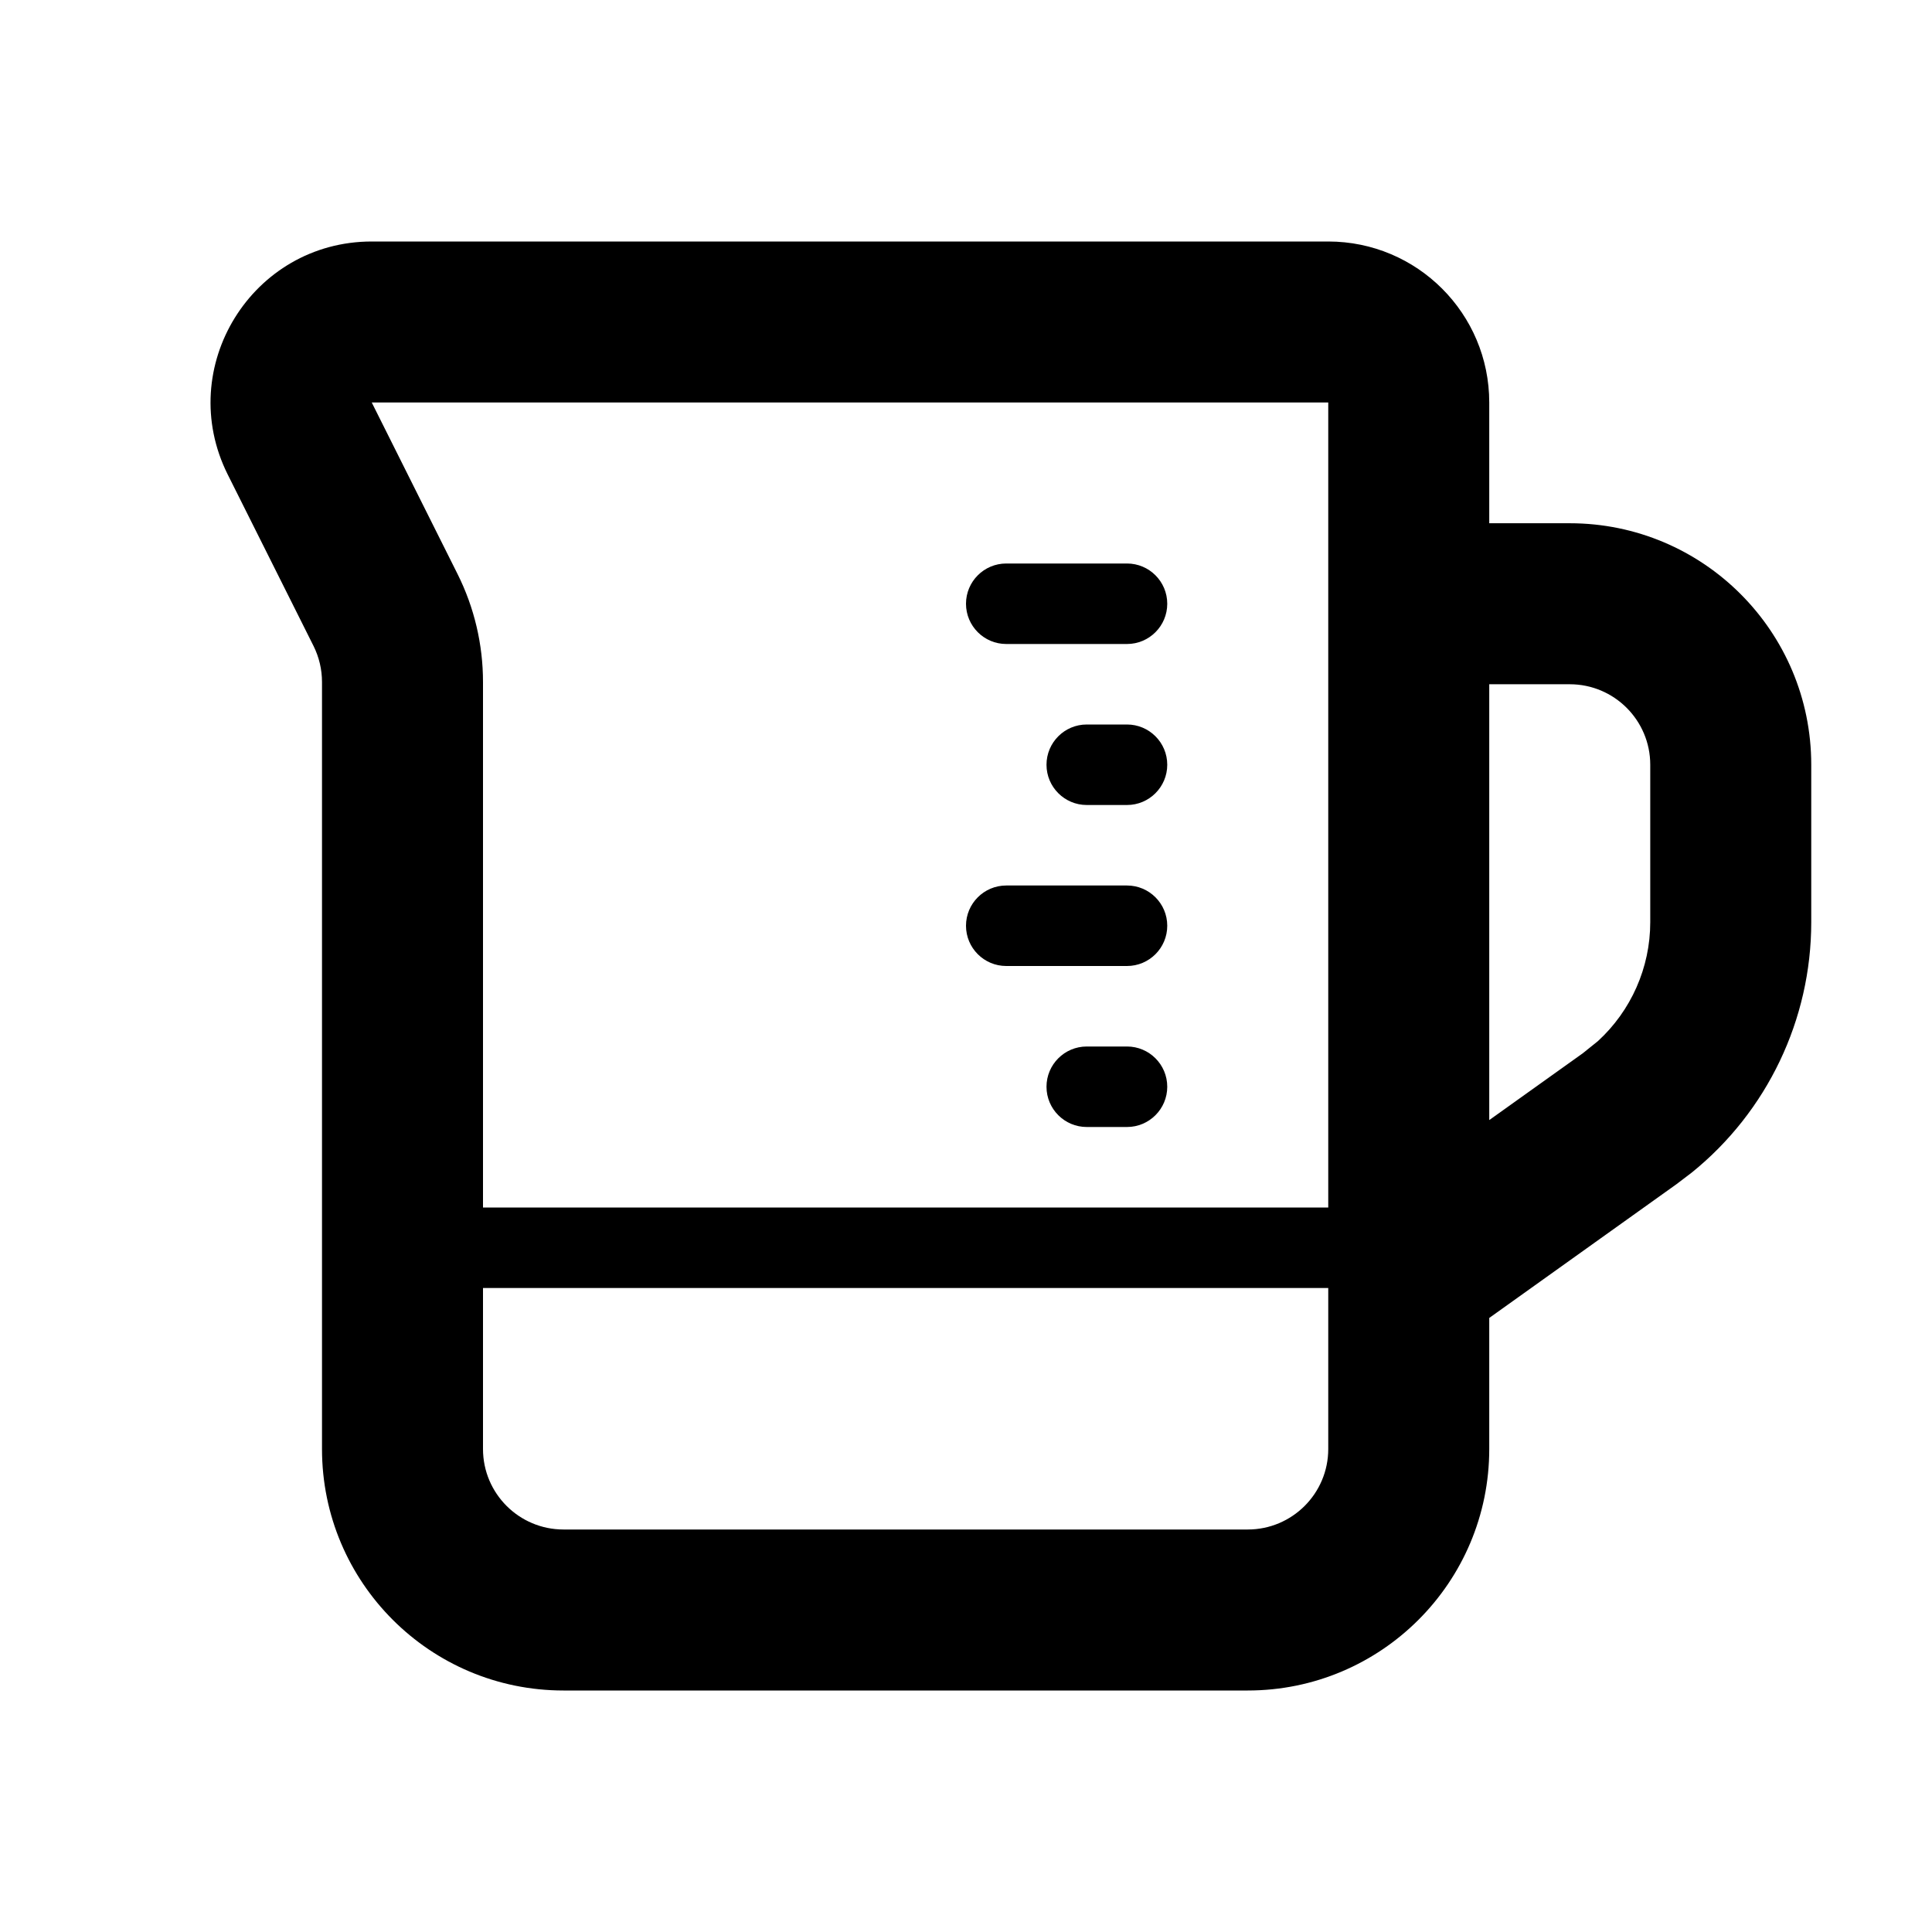
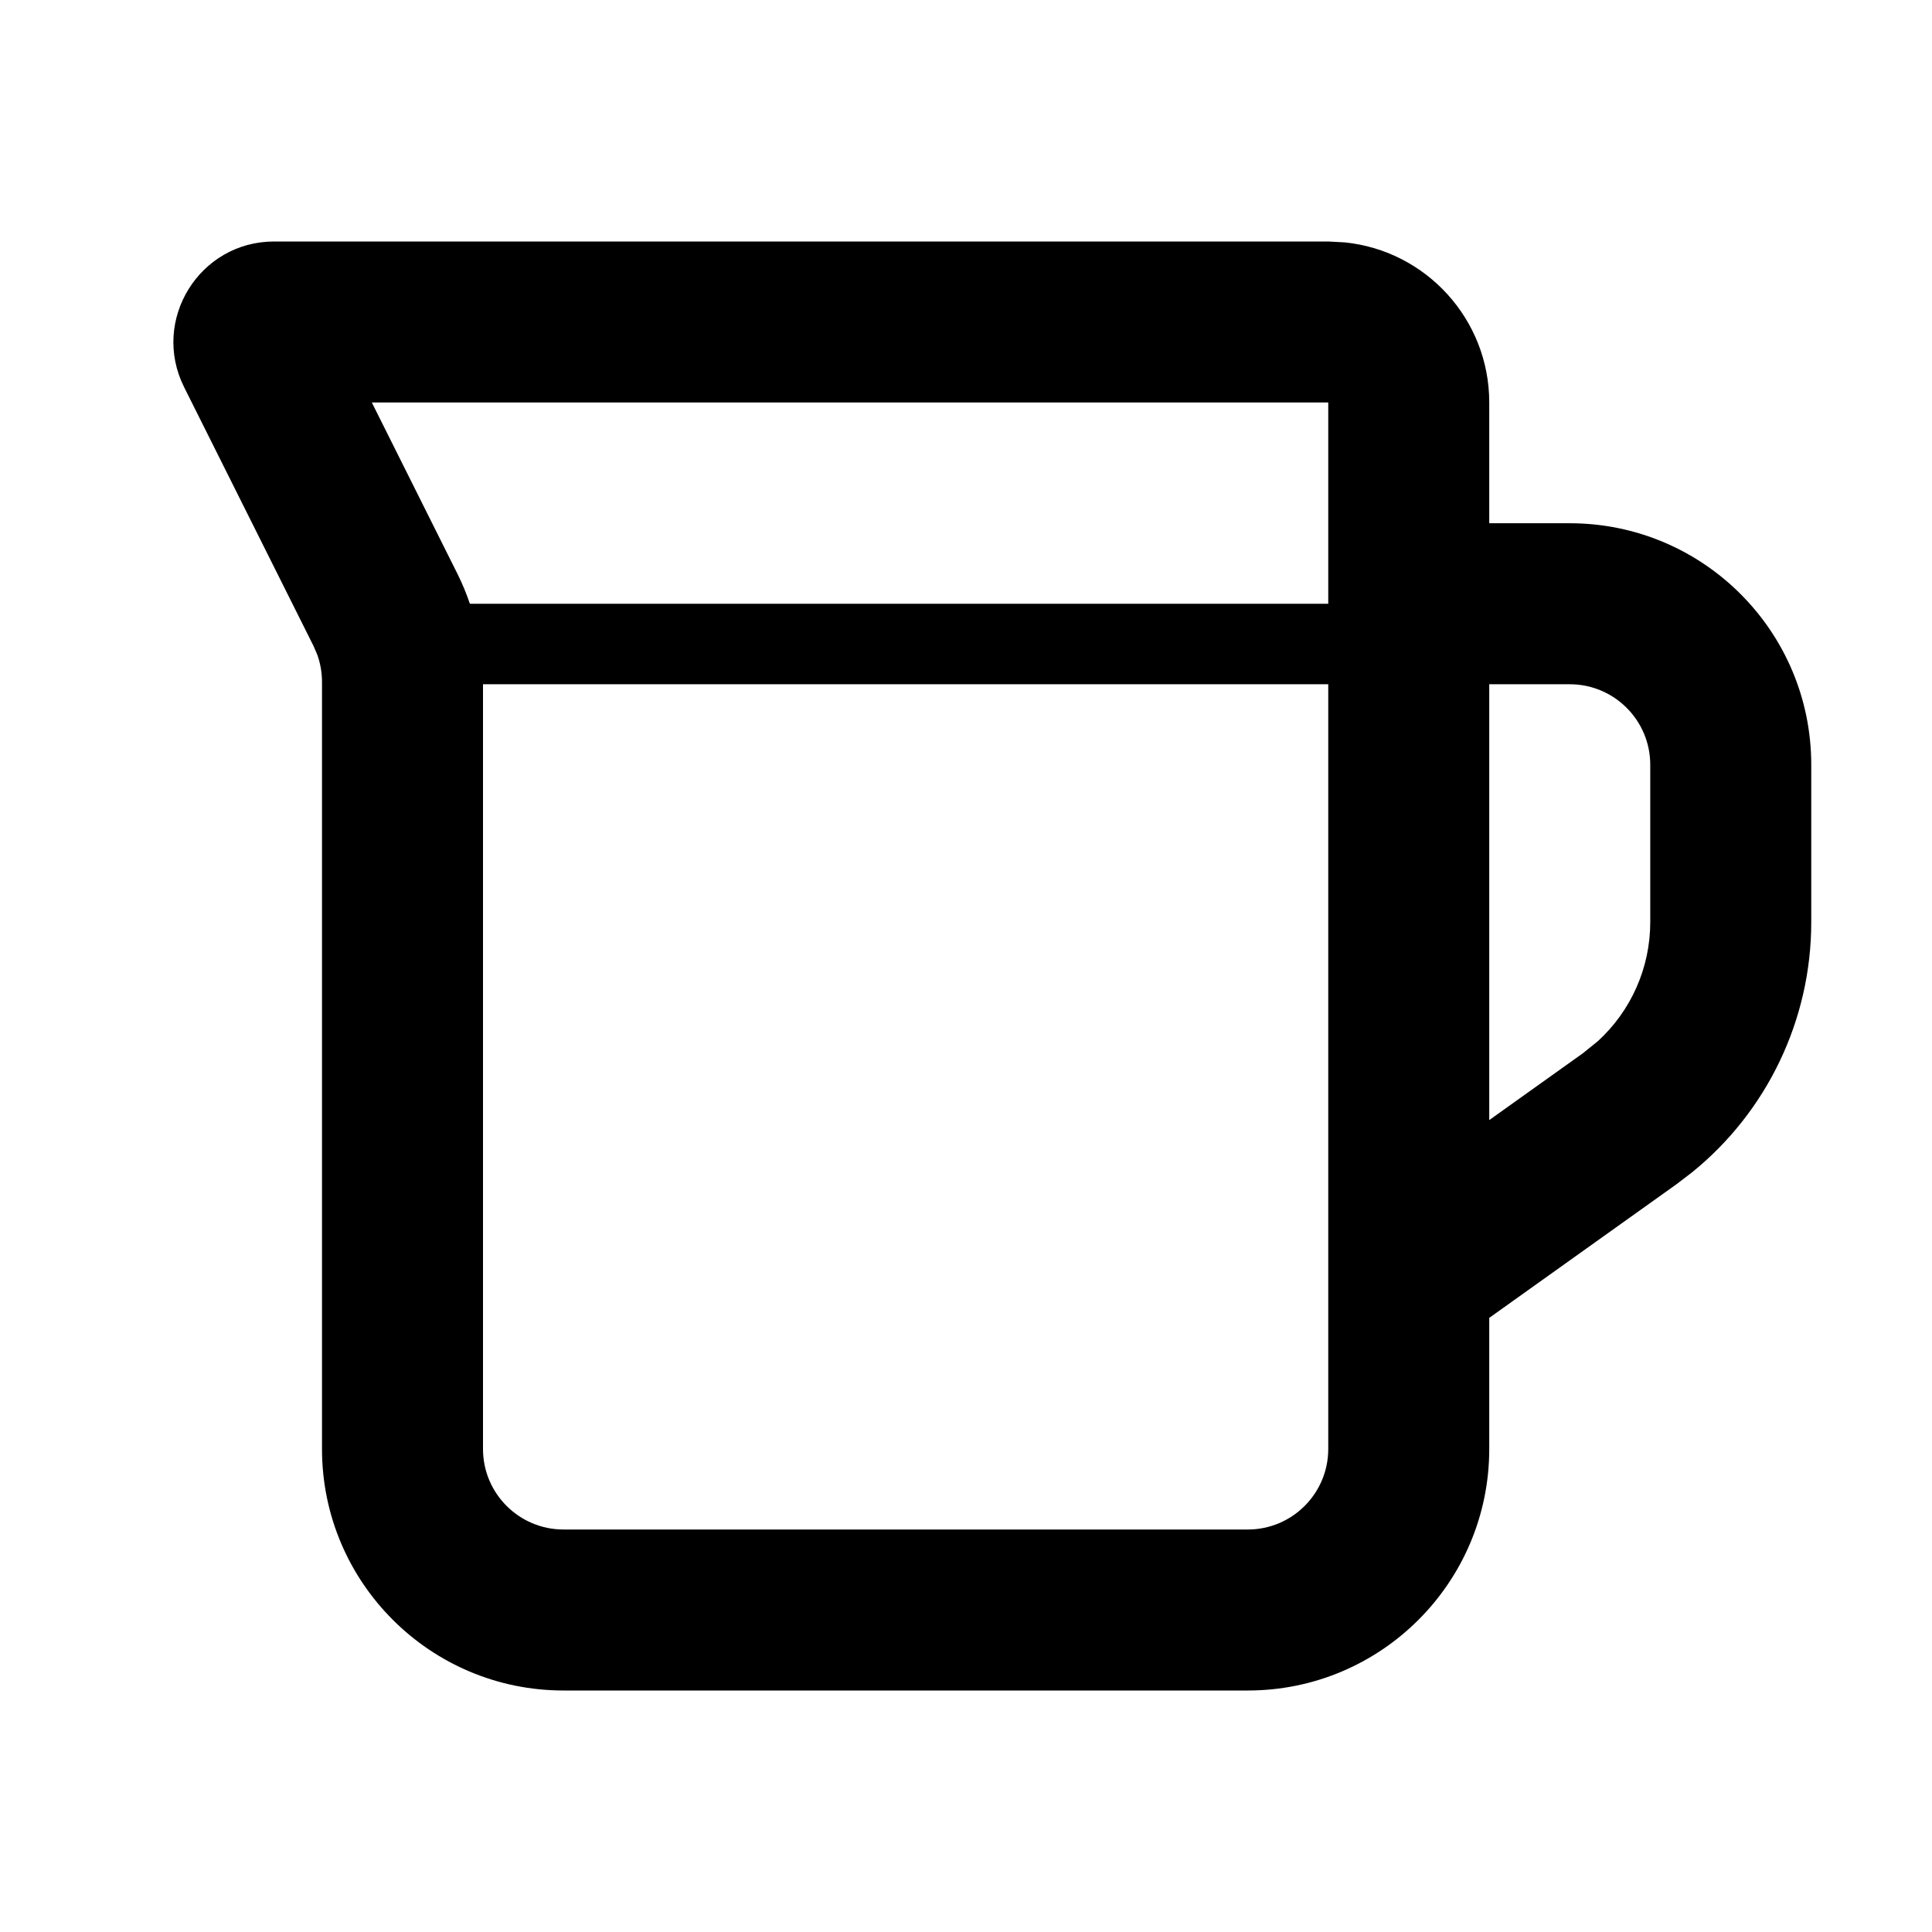
<svg xmlns="http://www.w3.org/2000/svg" viewBox="0 0 24 24" fill="currentColor">
-   <path d="M13 9.5C13 9.224 13.224 9 13.5 9H14C14.276 9 14.5 9.224 14.5 9.5C14.5 9.776 14.276 10 14 10H13.5C13.224 10 13 9.776 13 9.5Z" fill="currentColor" />
-   <path d="M13 13.5C13 13.224 13.224 13 13.5 13H14C14.276 13 14.5 13.224 14.5 13.5C14.5 13.776 14.276 14 14 14H13.5C13.224 14 13 13.776 13 13.5Z" fill="currentColor" />
-   <path d="M12 7.5C12 7.224 12.224 7 12.5 7H14C14.276 7 14.5 7.224 14.5 7.5C14.5 7.776 14.276 8 14 8H12.5C12.224 8 12 7.776 12 7.5Z" fill="currentColor" />
-   <path d="M12 11.5C12 11.224 12.224 11 12.5 11H14C14.276 11 14.5 11.224 14.5 11.5C14.5 11.776 14.276 12 14 12H12.5C12.224 12 12 11.776 12 11.5Z" fill="currentColor" />
-   <path fill-rule="evenodd" clip-rule="evenodd" d="M18.5 18C18.5 19.657 17.157 21 15.5 21H7C5.343 21 4 19.657 4 18V8.472C4 8.317 3.964 8.164 3.895 8.025L2.829 5.895C2.164 4.565 3.131 3 4.618 3H16.5C17.605 3 18.5 3.895 18.5 5L18.5 6.5H19.5C21.157 6.5 22.5 7.843 22.5 9.5V11.456C22.5 12.667 21.952 13.809 21.017 14.565L20.825 14.711L18.5 16.372V18ZM5.684 7.131L4.618 5H16.5V15H6V8.472C6 8.006 5.892 7.547 5.684 7.131ZM7 19C6.448 19 6 18.552 6 18V16H16.5V18C16.5 18.552 16.052 19 15.5 19H7ZM20.5 9.5V11.456C20.5 12.021 20.261 12.556 19.85 12.933L19.662 13.084L18.5 13.914L18.5 8.5H19.5C20.052 8.5 20.5 8.948 20.5 9.5Z" fill="currentColor" />
+   <path fill-rule="evenodd" clip-rule="evenodd" d="M16.705 3.011C17.713 3.113 18.5 3.965 18.5 5V6.5H19.5C21.157 6.5 22.5 7.843 22.5 9.5V11.456C22.5 12.667 21.952 13.809 21.017 14.565L20.826 14.711L18.5 16.371V18C18.5 19.657 17.157 21 15.501 21H7C5.344 21 4 19.657 4 18V8.472C4 8.356 3.98 8.24 3.941 8.132L3.895 8.025L2.287 4.809C1.872 3.978 2.476 3 3.405 3H16.5L16.705 3.011ZM6 8.5V18C6 18.552 6.448 19 7 19H15.501C16.052 19 16.5 18.552 16.5 18V8.5H6ZM18.5 13.914L19.663 13.084L19.85 12.933C20.262 12.556 20.5 12.021 20.5 11.456V9.5C20.5 8.948 20.052 8.5 19.5 8.5H18.5V13.914ZM5.684 7.131C5.744 7.251 5.794 7.374 5.837 7.5H16.5V5H4.619L5.684 7.131Z" fill="currentColor" />
</svg>
